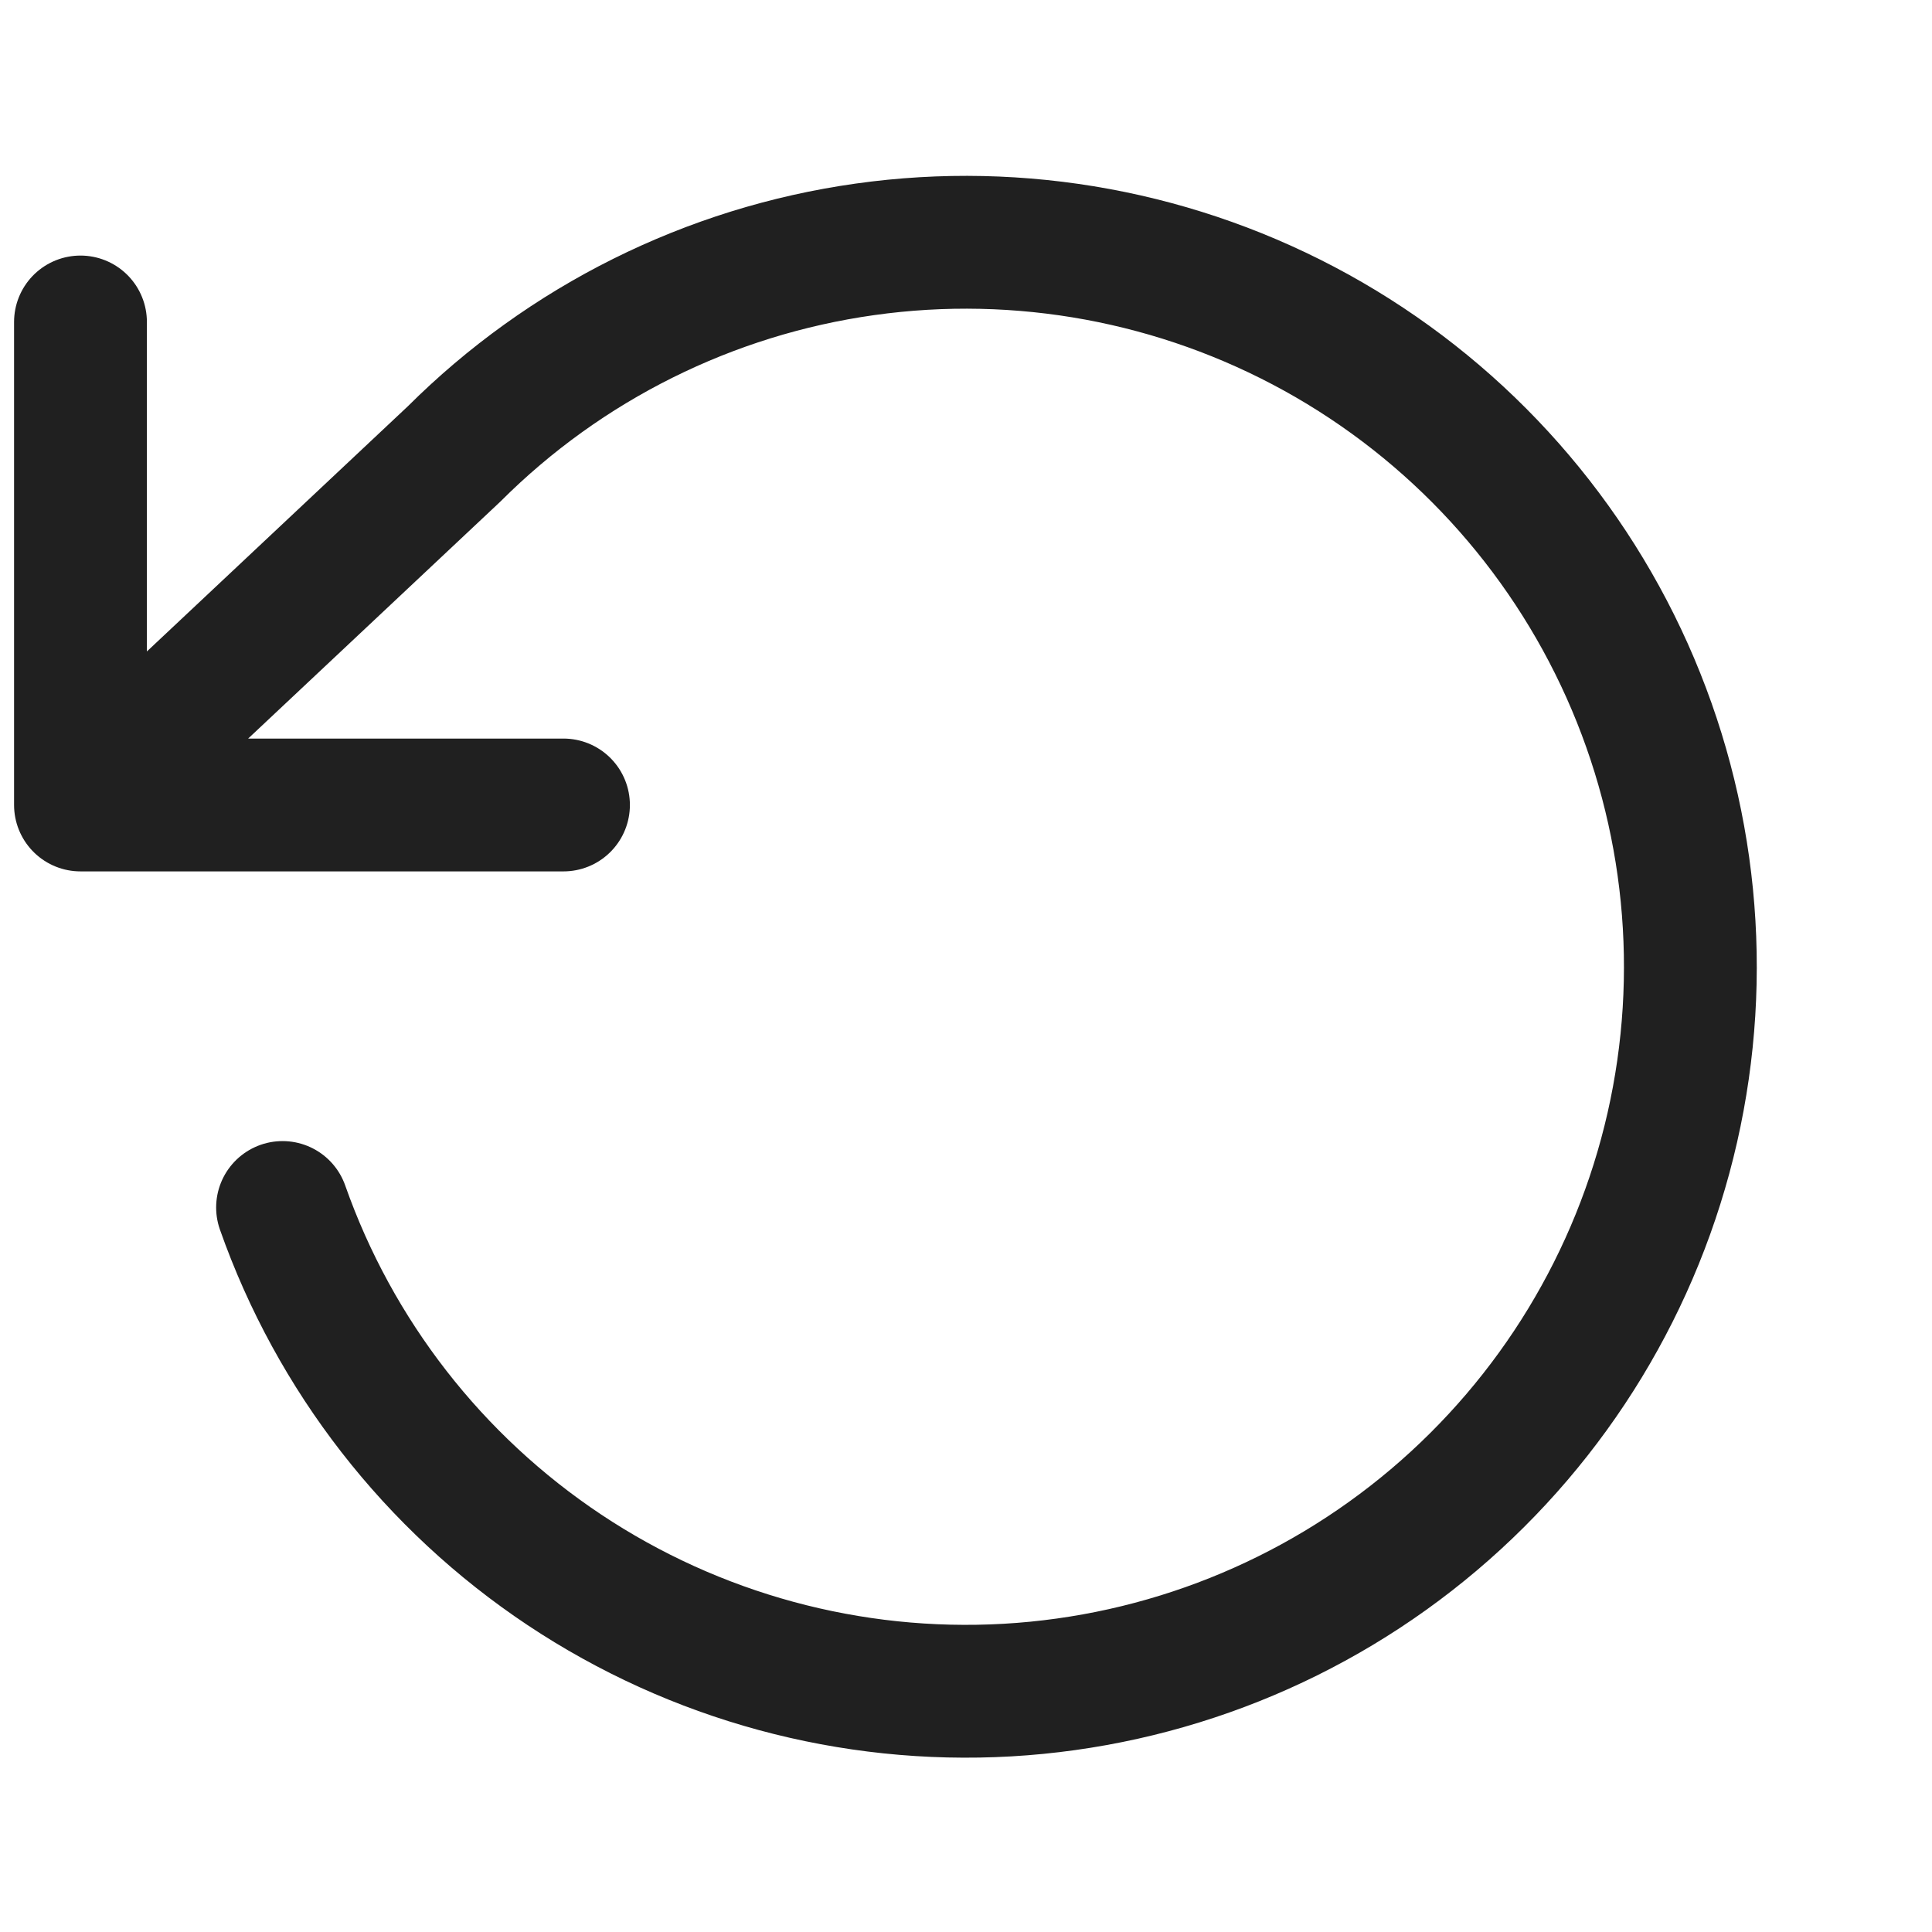
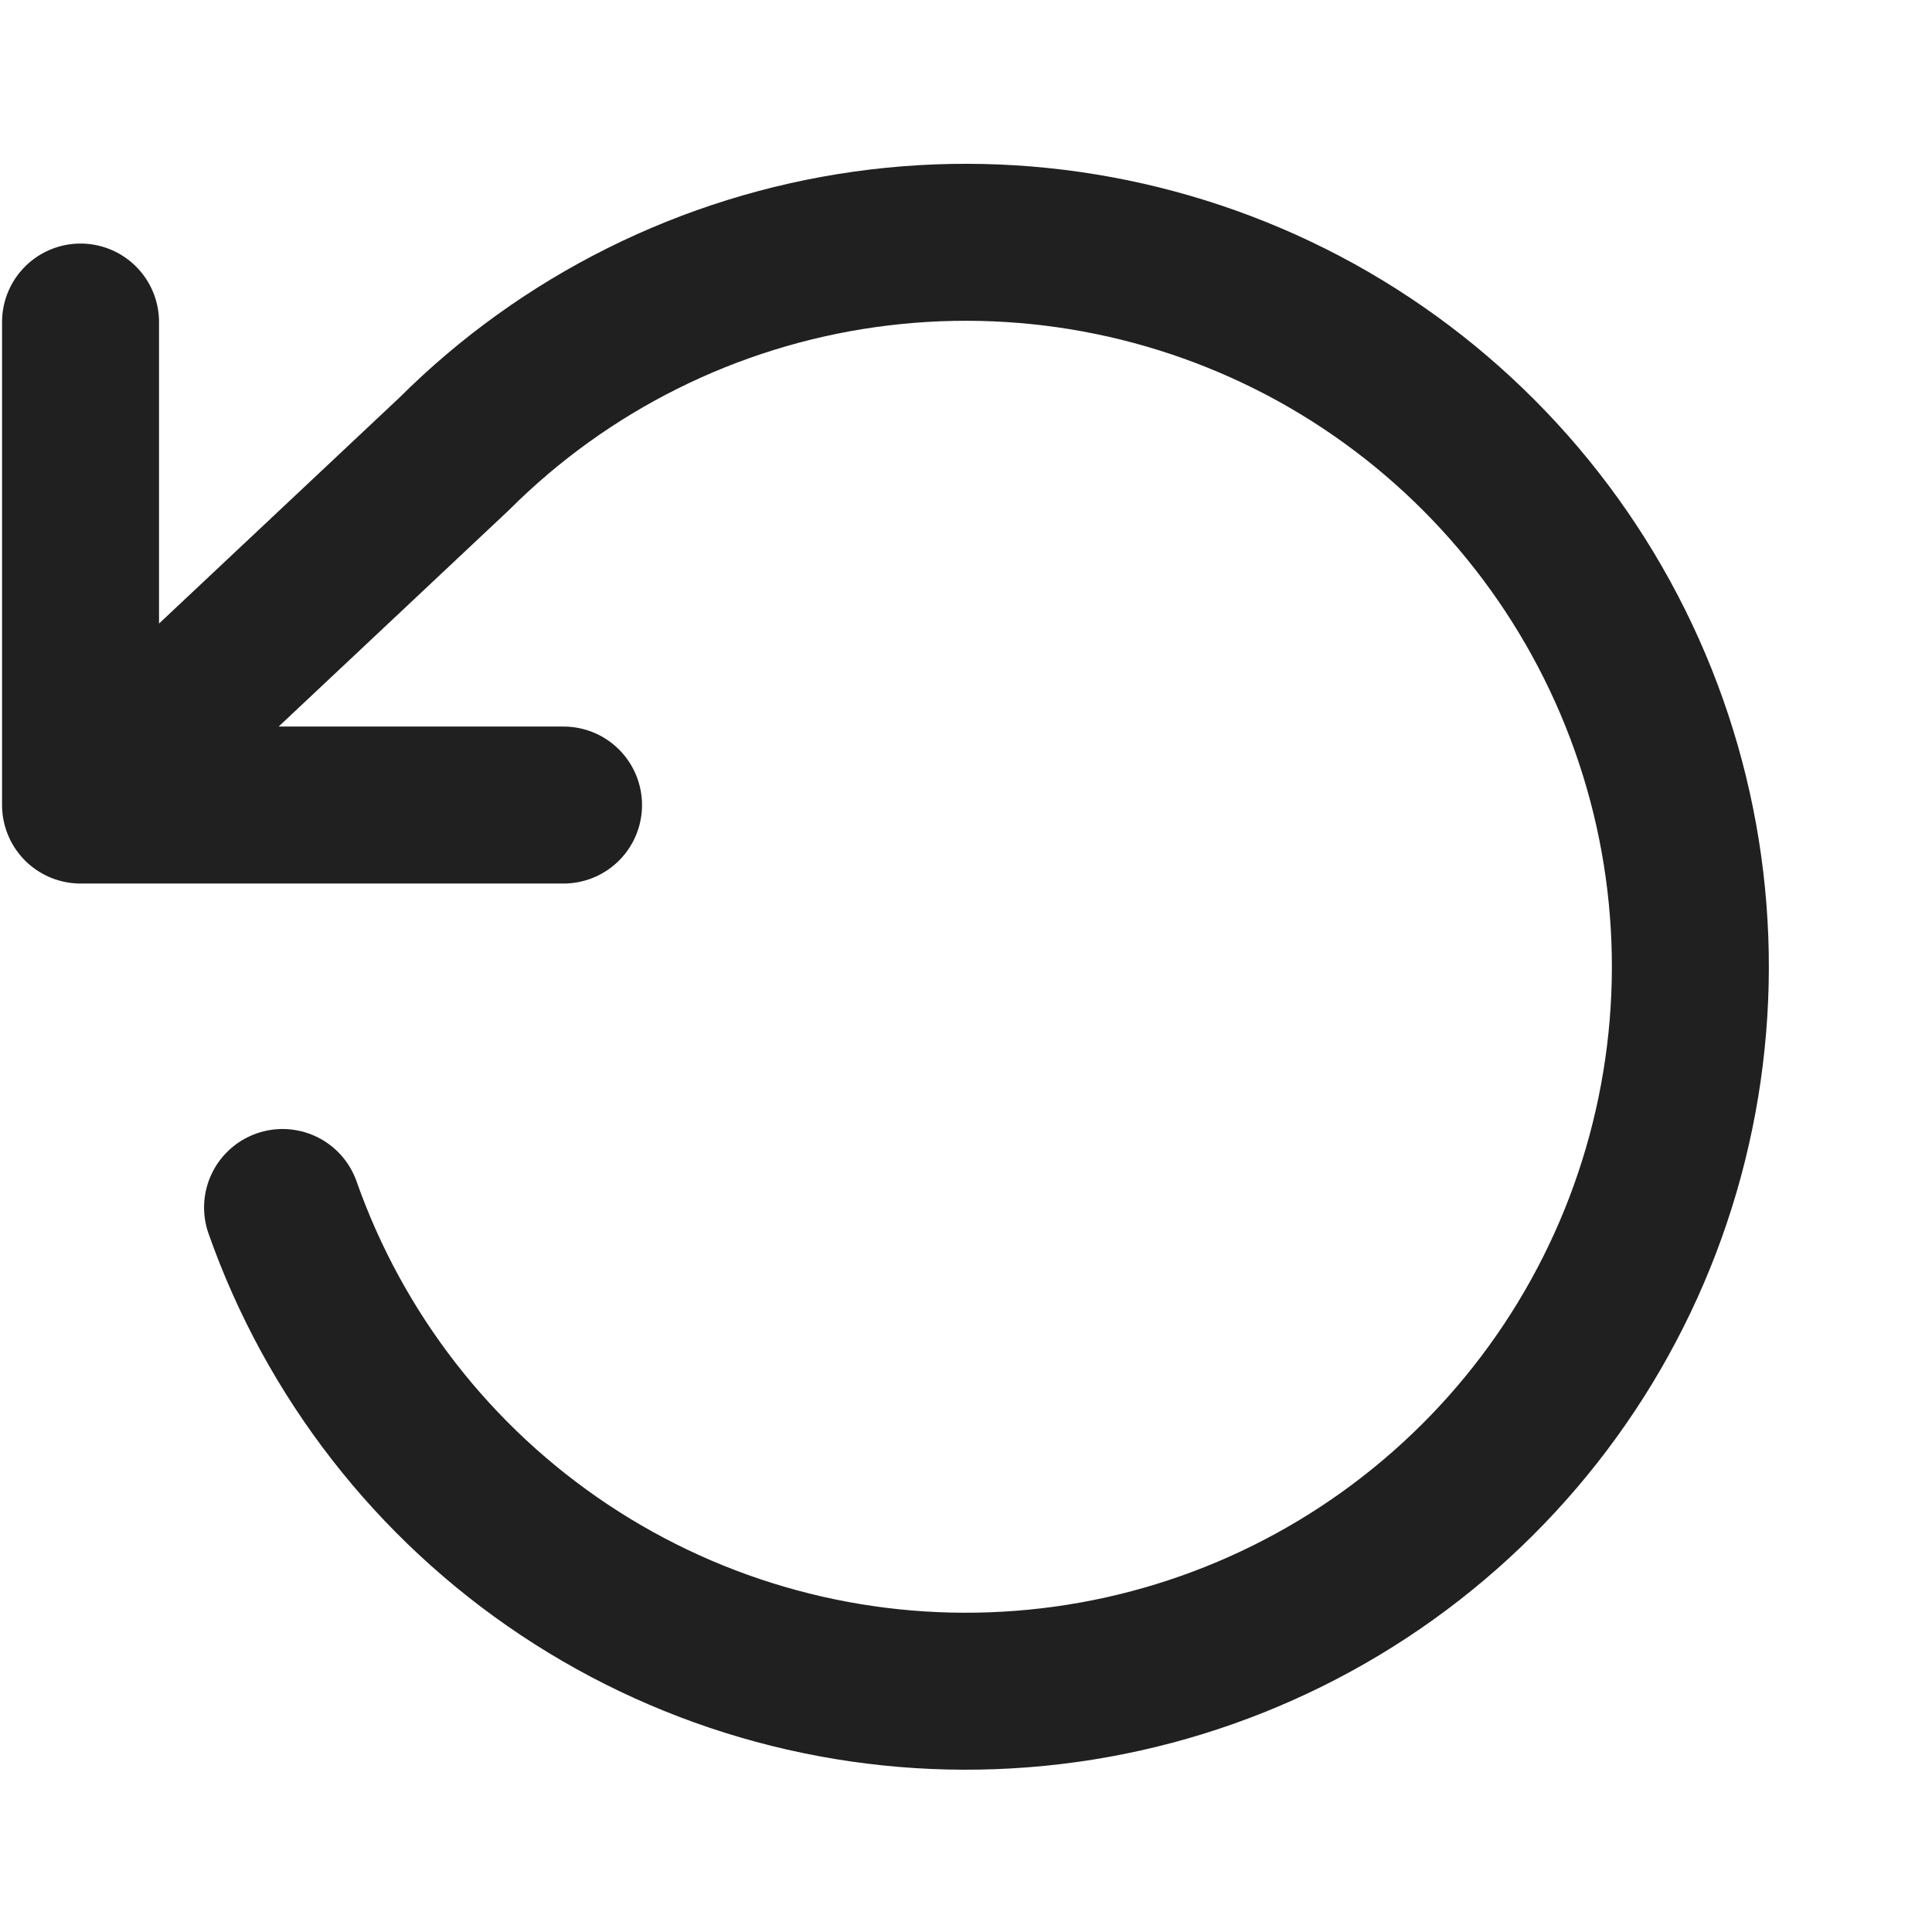
- <svg xmlns="http://www.w3.org/2000/svg" width="32" height="32" viewBox="0 0 32 32" fill="none">
-   <path d="M-884 -652C-884 -656.418 -880.418 -660 -876 -660H348C352.418 -660 356 -656.418 356 -652V1038C356 1042.42 352.418 1046 348 1046H-876C-880.418 1046 -884 1042.42 -884 1038V-652Z" fill="white" />
-   <path d="M-876 -660V-659H348V-660V-661H-876V-660ZM356 -652H355V1038H356H357V-652H356ZM348 1046V1045H-876V1046V1047H348V1046ZM-884 1038H-883V-652H-884H-885V1038H-884ZM-876 1046V1045C-879.866 1045 -883 1041.87 -883 1038H-884H-885C-885 1042.97 -880.971 1047 -876 1047V1046ZM356 1038H355C355 1041.87 351.866 1045 348 1045V1046V1047C352.971 1047 357 1042.97 357 1038H356ZM348 -660V-659C351.866 -659 355 -655.866 355 -652H356H357C357 -656.971 352.971 -661 348 -661V-660ZM-876 -660V-661C-880.971 -661 -885 -656.971 -885 -652H-884H-883C-883 -655.866 -879.866 -659 -876 -659V-660Z" fill="#F1F1F1" />
-   <path d="M1.333 5.333V13.333M1.333 13.333H9.333M1.333 13.333L7.52 7.52C9.361 5.682 11.75 4.492 14.326 4.13C16.902 3.767 19.527 4.252 21.804 5.51C24.081 6.769 25.887 8.734 26.95 11.108C28.013 13.483 28.276 16.138 27.699 18.675C27.122 21.212 25.735 23.492 23.749 25.173C21.763 26.854 19.285 27.843 16.688 27.993C14.09 28.142 11.515 27.443 9.349 26.002C7.183 24.56 5.544 22.454 4.68 20" stroke="#202020" stroke-width="2.2" stroke-linecap="round" stroke-linejoin="round" />
+ <svg xmlns="http://www.w3.org/2000/svg" width="16" height="16" viewBox="0 0 16 16" fill="none">
+   <path d="M-868 -572C-868 -576.418 -864.418 -580 -860 -580H204C208.418 -580 212 -576.418 212 -572V1082C212 1086.42 208.418 1090 204 1090H-860C-864.418 1090 -868 1086.42 -868 1082V-572Z" fill="white" />
+   <path d="M-860 -580V-579H204V-580V-581H-860V-580ZM212 -572H211V1082H212H213V-572H212ZM204 1090V1089H-860V1090V1091H204V1090ZM-868 1082H-867V-572H-868H-869V1082H-868ZM-860 1090V1089C-863.866 1089 -867 1085.87 -867 1082H-868H-869C-869 1086.97 -864.971 1091 -860 1091V1090ZM212 1082H211C211 1085.87 207.866 1089 204 1089V1090V1091C208.971 1091 213 1086.97 213 1082H212ZM204 -580V-579C207.866 -579 211 -575.866 211 -572H212H213C213 -576.971 208.971 -581 204 -581V-580ZM-860 -580V-581C-864.971 -581 -869 -576.971 -869 -572H-868H-867C-867 -575.866 -863.866 -579 -860 -579V-580Z" fill="#F1F1F1" />
+   <path d="M0.667 2.667V6.667M0.667 6.667H4.667M0.667 6.667L3.76 3.76C4.68 2.841 5.875 2.246 7.163 2.065C8.451 1.884 9.763 2.126 10.902 2.755C12.04 3.385 12.943 4.367 13.475 5.554C14.007 6.741 14.138 8.069 13.849 9.338C13.561 10.606 12.868 11.746 11.875 12.586C10.882 13.427 9.642 13.922 8.344 13.996C7.045 14.071 5.757 13.722 4.674 13.001C3.591 12.28 2.772 11.227 2.34 10" stroke="#202020" stroke-width="1.3" stroke-linecap="round" stroke-linejoin="round" />
</svg>
